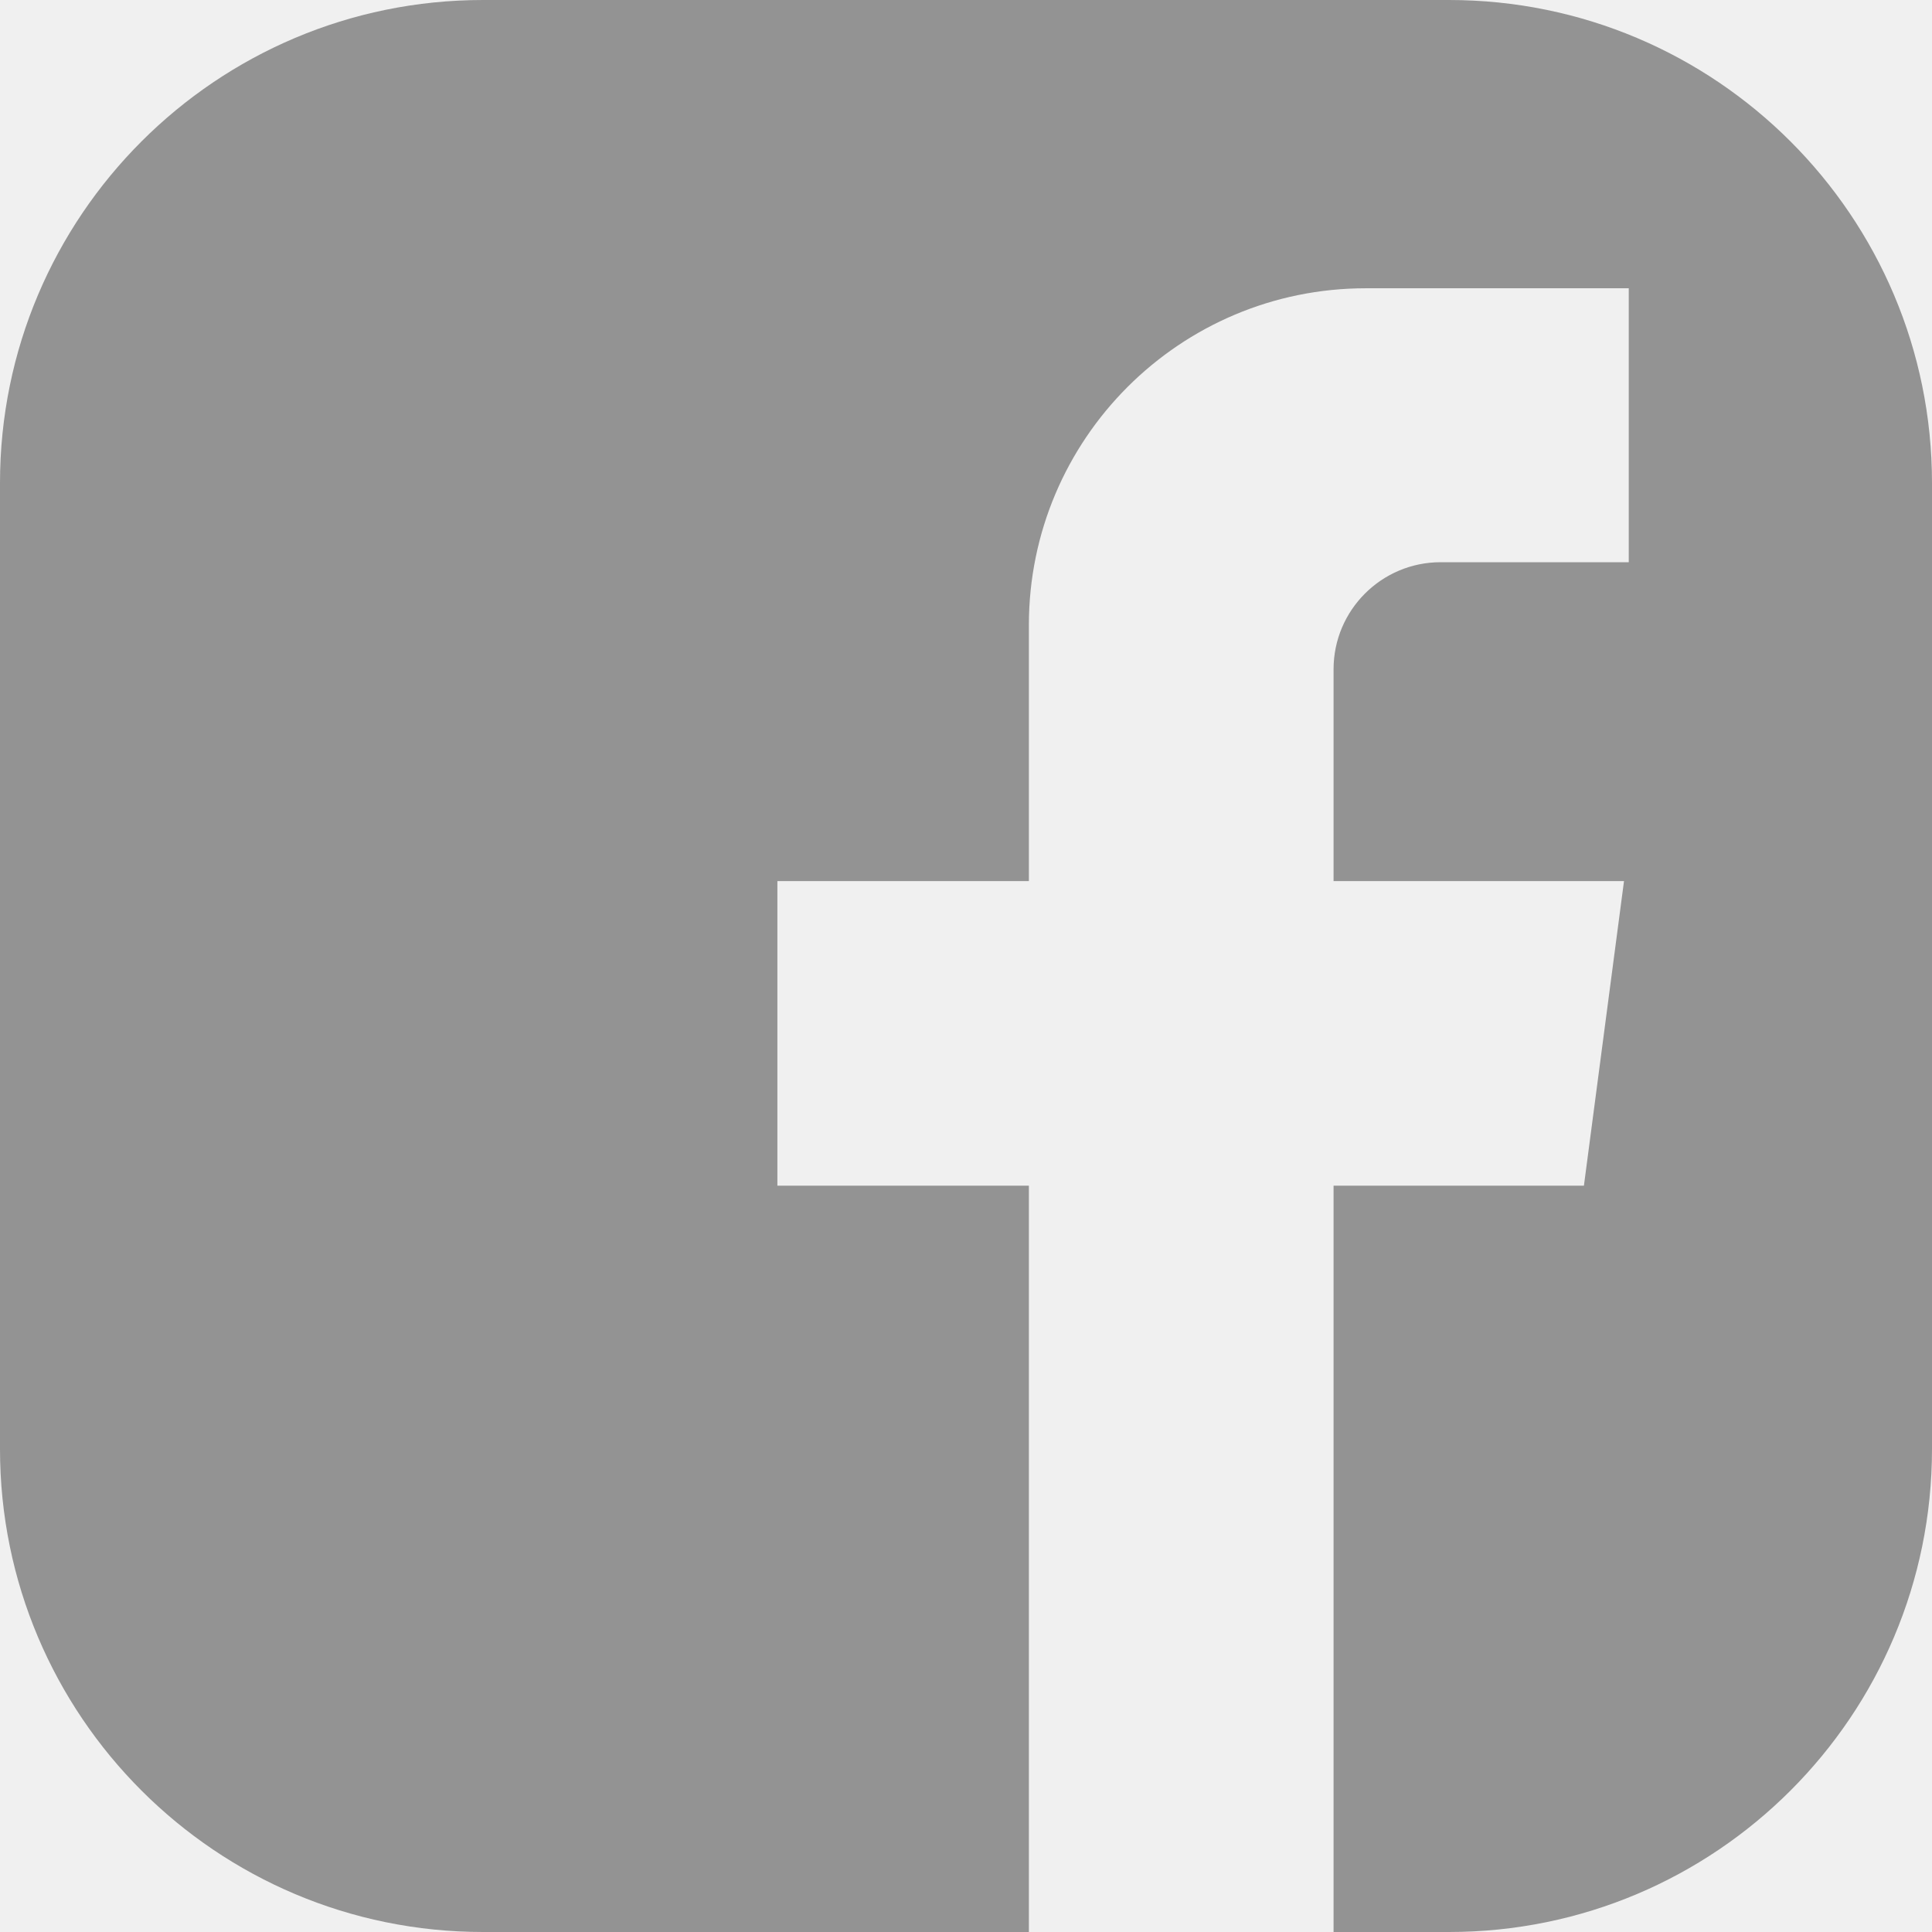
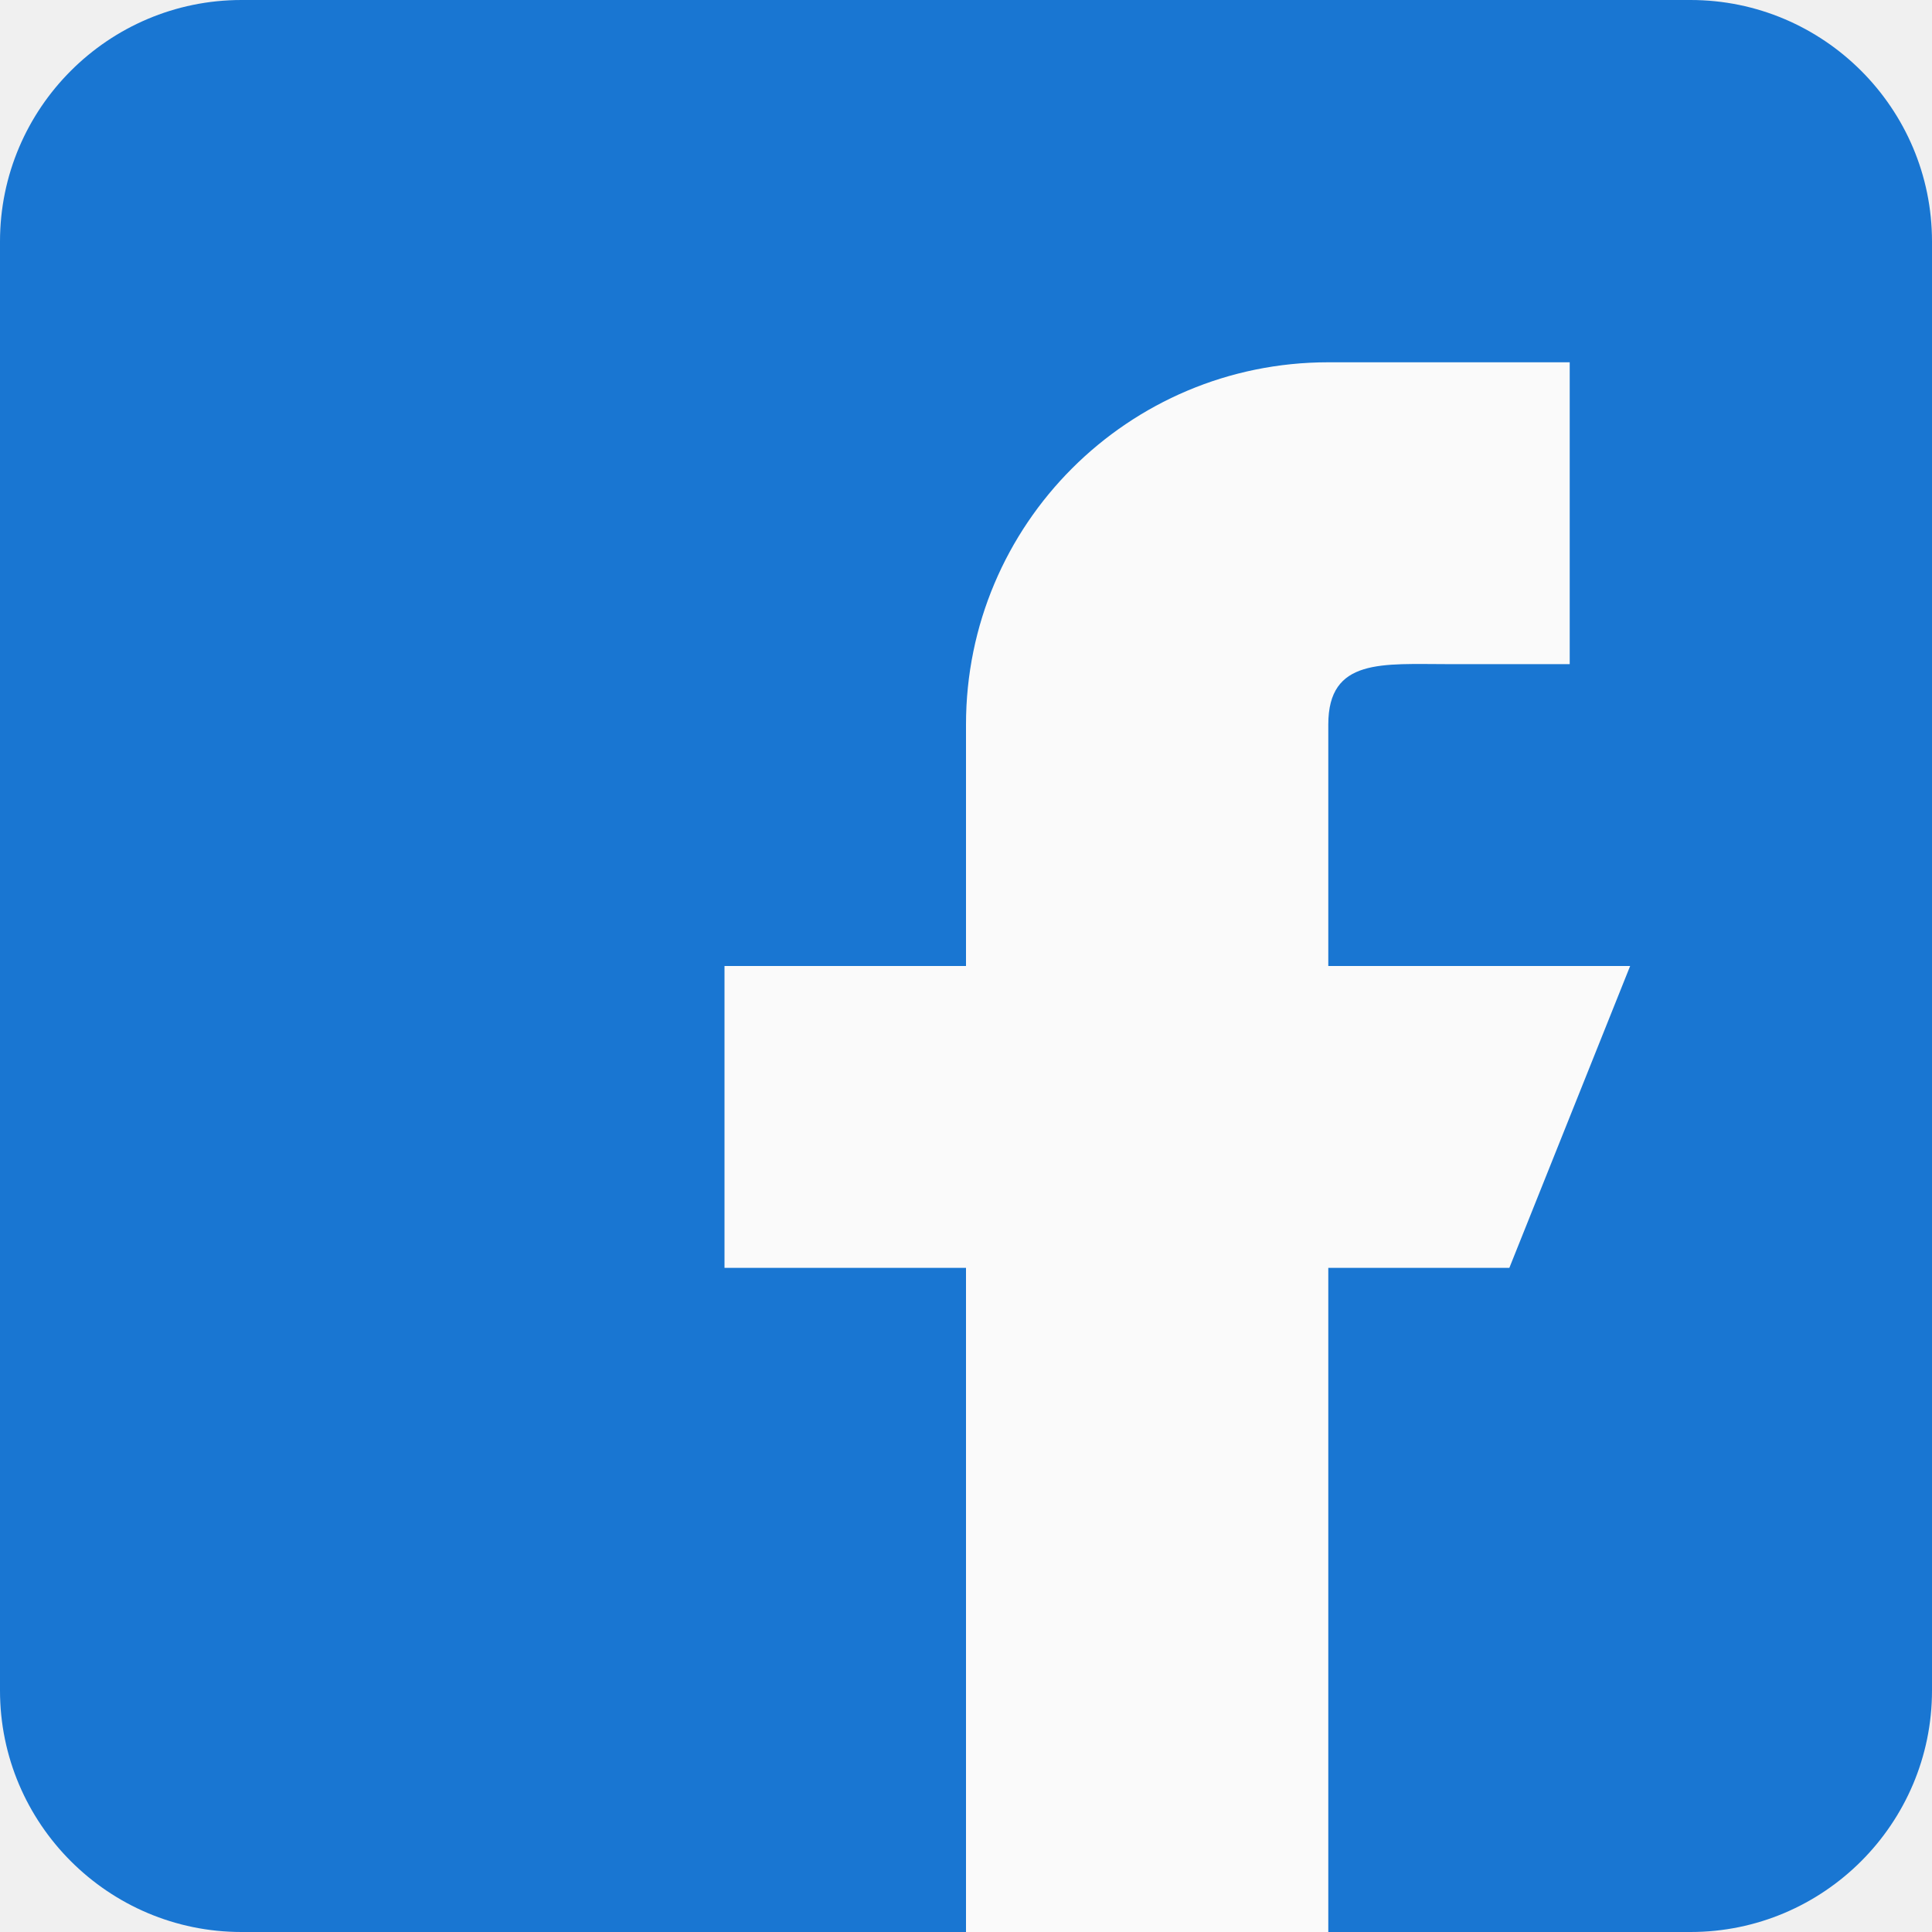
- <svg xmlns="http://www.w3.org/2000/svg" width="24" height="24" viewBox="0 0 24 24" fill="none">
-   <g clip-path="url(#clip0_515_5243)">
-     <path d="M0 0V24H12.781V14.729H9.657V10.945H12.781V7.766C12.781 5.455 14.655 3.581 16.967 3.581H20.233V6.984H17.896C17.162 6.984 16.566 7.58 16.566 8.314V10.945H20.174L19.676 14.729H16.566V24H24V0H0Z" fill="#939393" />
+ <svg xmlns="http://www.w3.org/2000/svg" width="25" height="25" viewBox="0 0 25 25" fill="none">
+   <g clip-path="url(#clip0_1231_1830)">
+     <path d="M21.875 0H3.125C1.402 0 0 1.402 0 3.125V21.875C0 23.598 1.402 25 3.125 25H21.875C23.598 25 25 23.598 25 21.875V3.125C25 1.402 23.598 0 21.875 0Z" fill="#1976D2" />
+     <path d="M21.094 12.5H17.188V9.375C17.188 8.512 17.887 8.594 18.75 8.594H20.312V4.688H17.188C14.598 4.688 12.5 6.786 12.5 9.375V12.5H9.375V16.406H12.5V25H17.188V16.406H19.531L21.094 12.5Z" fill="#FAFAFA" />
  </g>
  <defs>
-     <clipPath id="clip0_515_5243">
-       <rect width="24" height="24" rx="6" fill="white" />
+     <clipPath id="clip0_1231_1830">
+       <rect width="25" height="25" fill="white" />
    </clipPath>
  </defs>
</svg>
